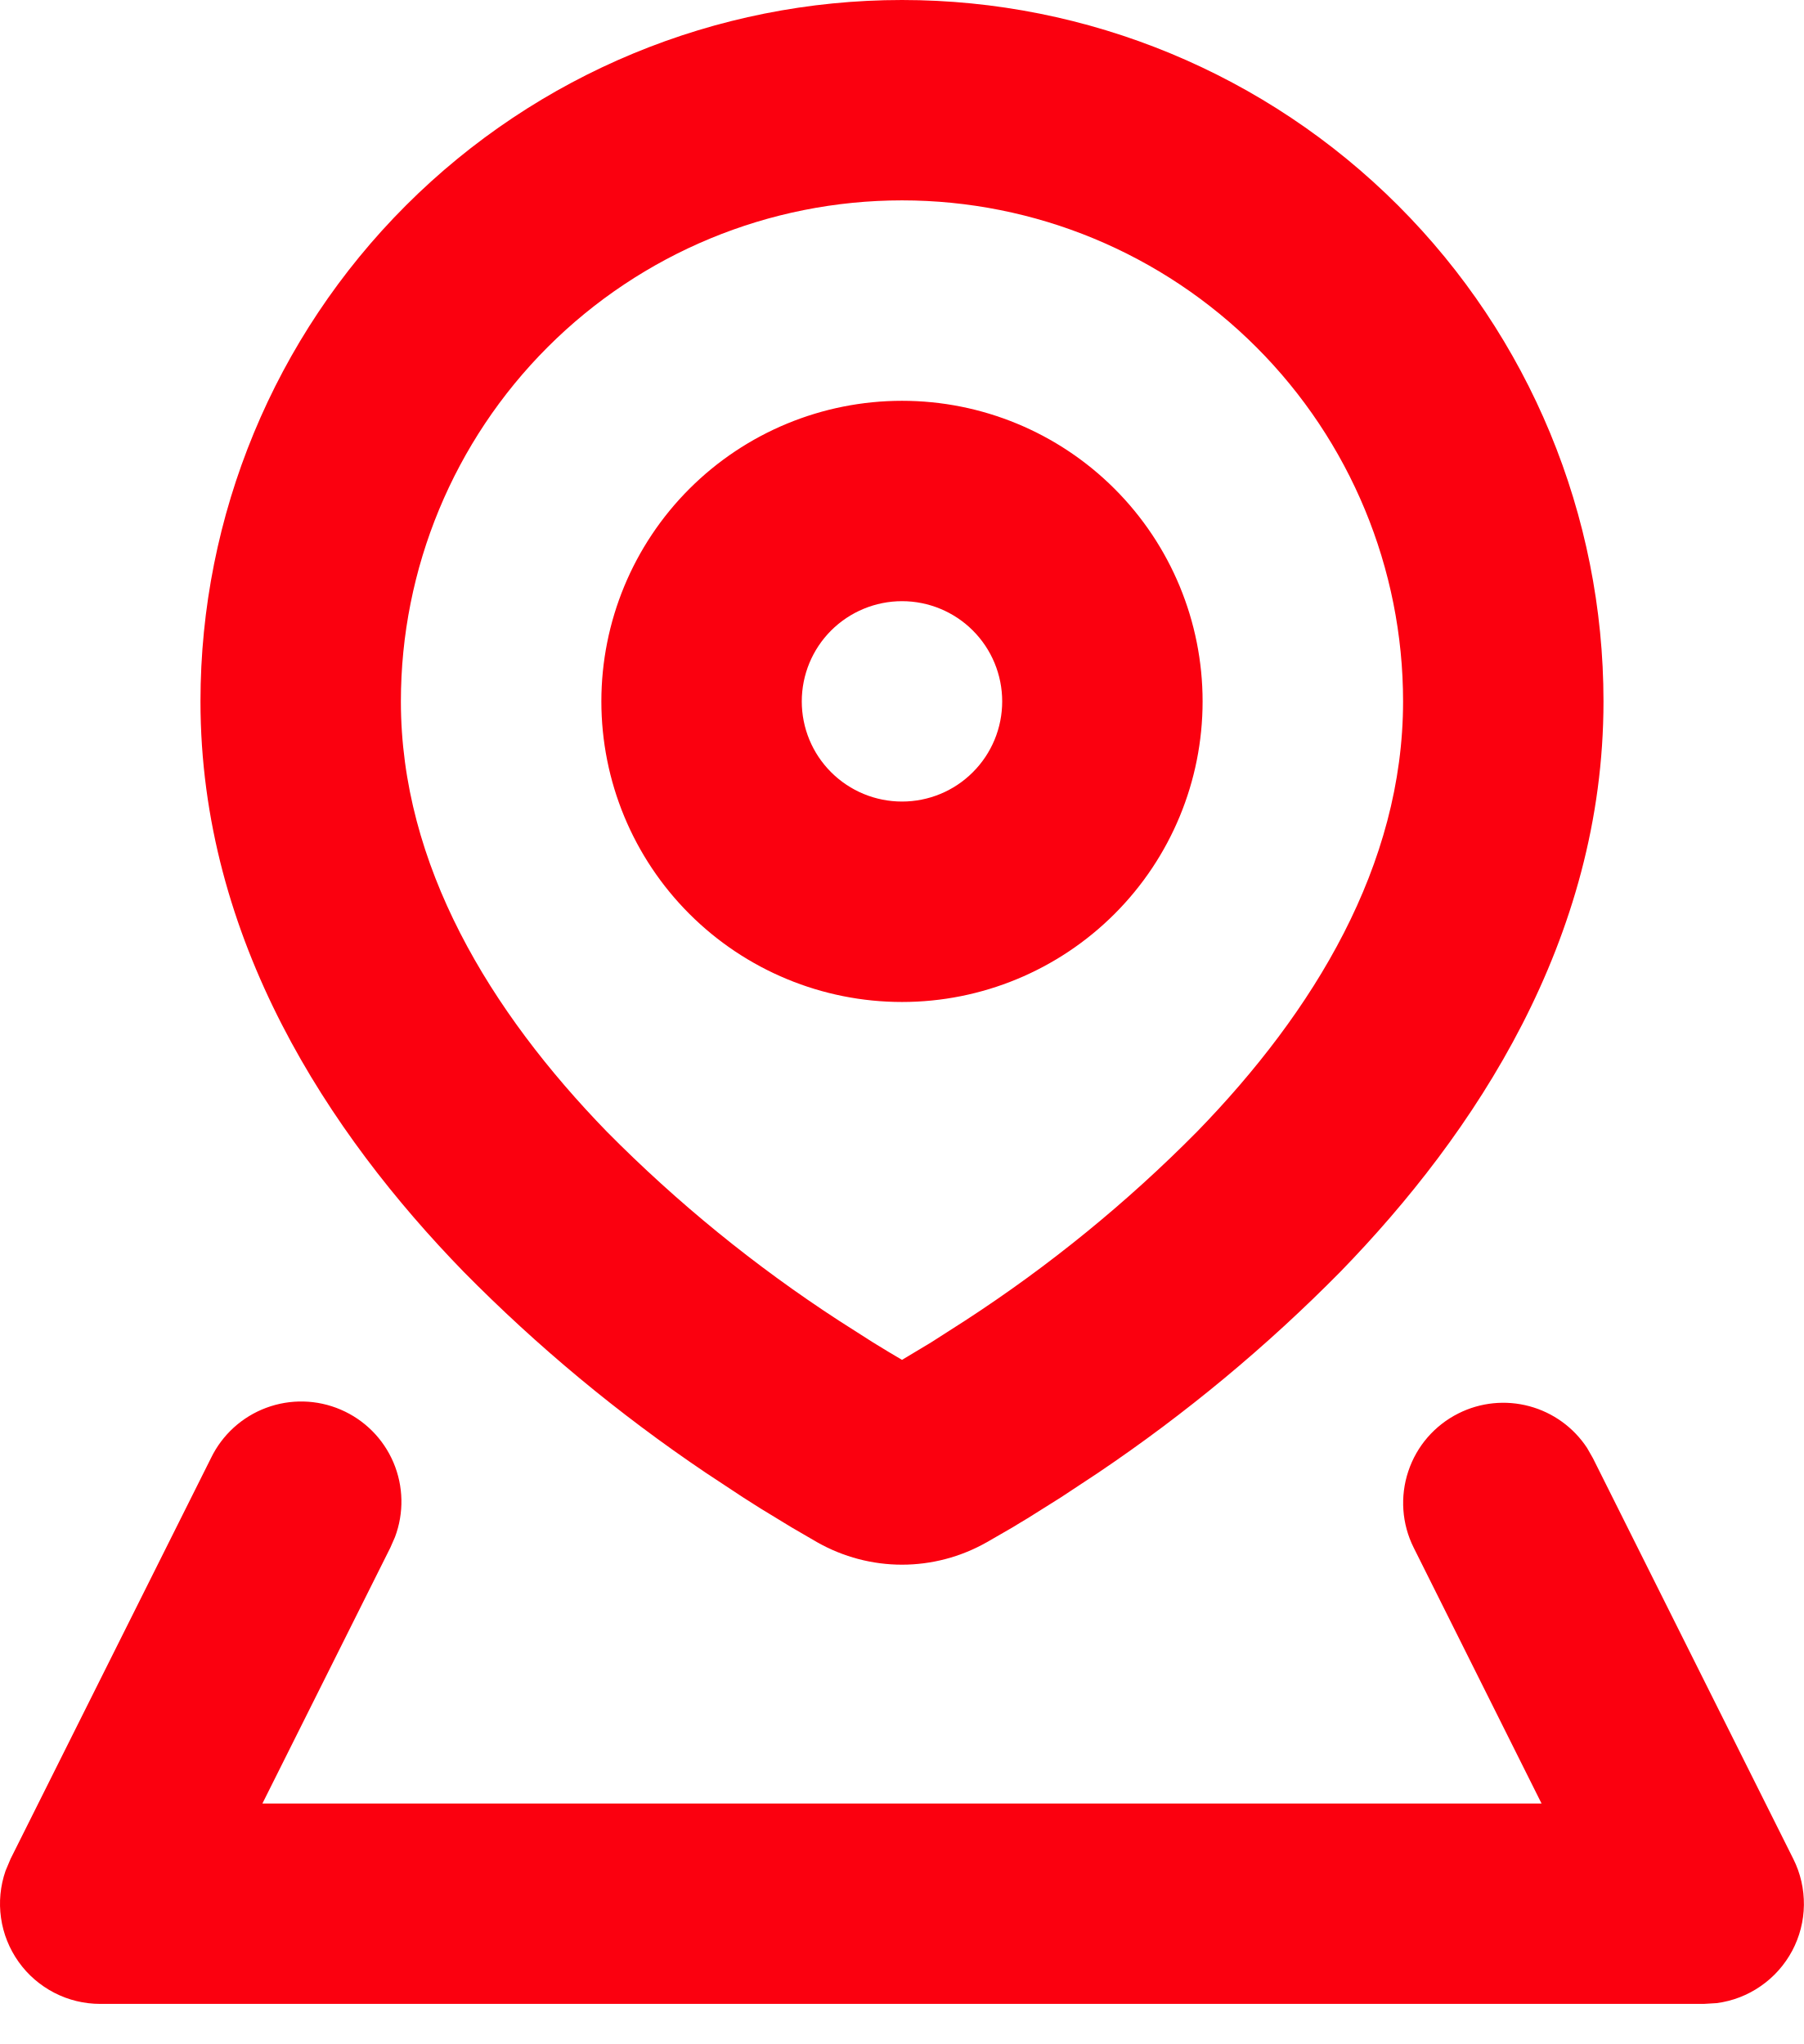
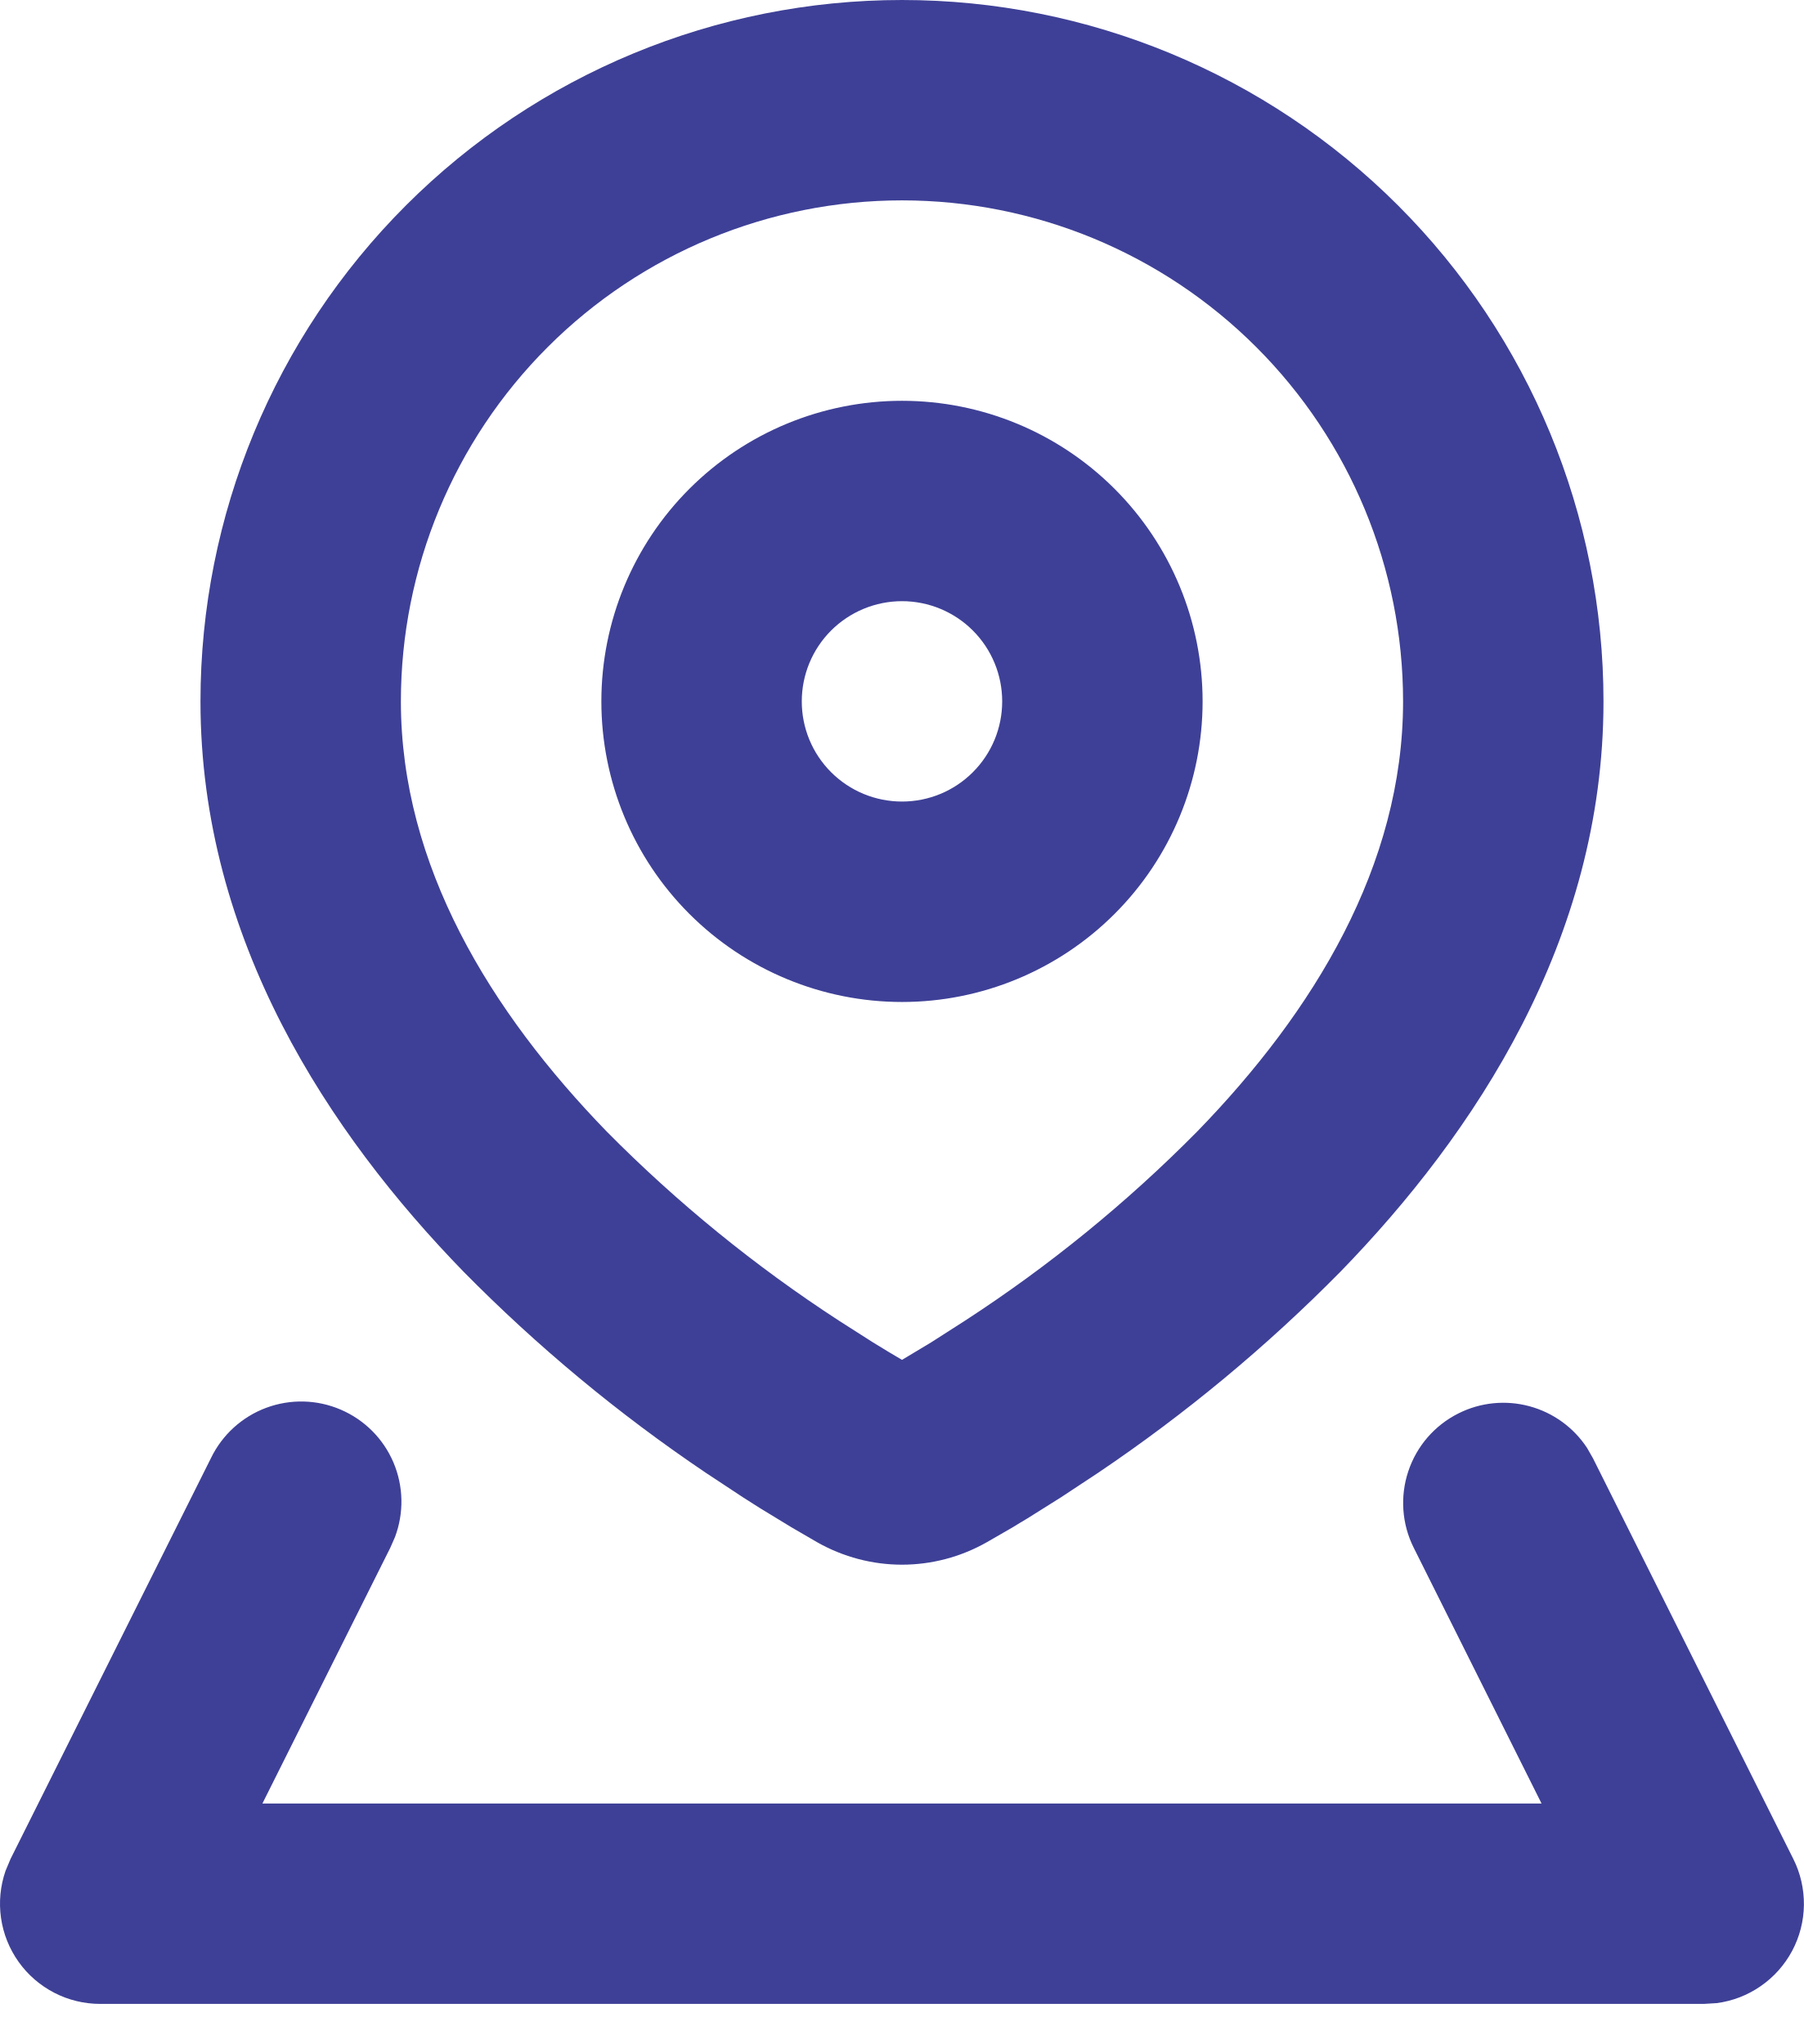
<svg xmlns="http://www.w3.org/2000/svg" width="30" height="34" viewBox="0 0 30 34" fill="none">
-   <path fill-rule="evenodd" clip-rule="evenodd" d="M24.256 23.51C24.621 23.327 25.04 23.285 25.434 23.391C25.828 23.497 26.17 23.744 26.394 24.085L26.491 24.255L29.824 30.922C29.943 31.159 30.003 31.422 30 31.688C29.997 31.954 29.93 32.215 29.805 32.45C29.68 32.684 29.501 32.886 29.282 33.037C29.064 33.189 28.812 33.286 28.549 33.32L28.334 33.333H1.667C1.401 33.333 1.139 33.27 0.903 33.148C0.667 33.026 0.463 32.85 0.309 32.633C0.155 32.416 0.054 32.166 0.017 31.903C-0.021 31.64 0.005 31.371 0.092 31.12L0.176 30.92L3.509 24.253C3.696 23.867 4.024 23.568 4.426 23.418C4.828 23.268 5.272 23.278 5.667 23.448C6.061 23.617 6.375 23.931 6.543 24.326C6.711 24.721 6.72 25.165 6.569 25.567L6.491 25.745L4.364 30H25.637L23.511 25.745C23.313 25.35 23.281 24.892 23.421 24.473C23.56 24.054 23.86 23.708 24.256 23.51ZM15.001 0C18.095 0 21.062 1.229 23.25 3.417C25.438 5.605 26.667 8.572 26.667 11.667C26.667 15.637 24.519 18.862 22.296 21.15C21.067 22.397 19.717 23.518 18.265 24.497L17.644 24.907L17.09 25.255C17.004 25.307 16.921 25.355 16.842 25.405L16.414 25.652C15.534 26.152 14.467 26.152 13.587 25.652L13.159 25.403L12.642 25.088C12.547 25.028 12.452 24.968 12.357 24.907L11.736 24.497C10.284 23.518 8.934 22.397 7.706 21.15C5.482 18.862 3.334 15.637 3.334 11.667C3.334 8.572 4.563 5.605 6.751 3.417C8.939 1.229 11.906 0 15.001 0ZM15.001 3.333C12.79 3.333 10.671 4.211 9.108 5.774C7.545 7.337 6.667 9.457 6.667 11.667C6.667 14.393 8.151 16.825 10.095 18.827C11.265 20.009 12.558 21.062 13.952 21.968L14.519 22.33C14.694 22.438 14.855 22.535 15.001 22.62L15.484 22.33L16.049 21.968C17.443 21.062 18.736 20.009 19.905 18.827C21.851 16.827 23.334 14.393 23.334 11.667C23.334 9.457 22.456 7.337 20.893 5.774C19.33 4.211 17.211 3.333 15.001 3.333ZM15.001 6.667C16.327 6.667 17.598 7.193 18.536 8.131C19.474 9.069 20 10.341 20 11.667C20 12.993 19.474 14.264 18.536 15.202C17.598 16.14 16.327 16.667 15.001 16.667C13.675 16.667 12.403 16.14 11.465 15.202C10.527 14.264 10.001 12.993 10.001 11.667C10.001 10.341 10.527 9.069 11.465 8.131C12.403 7.193 13.675 6.667 15.001 6.667ZM15.001 10C14.559 10 14.135 10.176 13.822 10.488C13.509 10.801 13.334 11.225 13.334 11.667C13.334 12.109 13.509 12.533 13.822 12.845C14.135 13.158 14.559 13.333 15.001 13.333C15.443 13.333 15.867 13.158 16.179 12.845C16.492 12.533 16.667 12.109 16.667 11.667C16.667 11.225 16.492 10.801 16.179 10.488C15.867 10.176 15.443 10 15.001 10Z" fill="#fb000f" />
+   <path fill-rule="evenodd" clip-rule="evenodd" d="M24.256 23.51C24.621 23.327 25.04 23.285 25.434 23.391C25.828 23.497 26.17 23.744 26.394 24.085L26.491 24.255L29.824 30.922C29.943 31.159 30.003 31.422 30 31.688C29.997 31.954 29.93 32.215 29.805 32.45C29.68 32.684 29.501 32.886 29.282 33.037C29.064 33.189 28.812 33.286 28.549 33.32L28.334 33.333H1.667C1.401 33.333 1.139 33.27 0.903 33.148C0.667 33.026 0.463 32.85 0.309 32.633C0.155 32.416 0.054 32.166 0.017 31.903C-0.021 31.64 0.005 31.371 0.092 31.12L0.176 30.92L3.509 24.253C3.696 23.867 4.024 23.568 4.426 23.418C4.828 23.268 5.272 23.278 5.667 23.448C6.061 23.617 6.375 23.931 6.543 24.326C6.711 24.721 6.72 25.165 6.569 25.567L6.491 25.745L4.364 30H25.637L23.511 25.745C23.313 25.35 23.281 24.892 23.421 24.473C23.56 24.054 23.86 23.708 24.256 23.51ZM15.001 0C18.095 0 21.062 1.229 23.25 3.417C25.438 5.605 26.667 8.572 26.667 11.667C26.667 15.637 24.519 18.862 22.296 21.15C21.067 22.397 19.717 23.518 18.265 24.497L17.644 24.907L17.09 25.255C17.004 25.307 16.921 25.355 16.842 25.405L16.414 25.652C15.534 26.152 14.467 26.152 13.587 25.652L13.159 25.403L12.642 25.088C12.547 25.028 12.452 24.968 12.357 24.907L11.736 24.497C10.284 23.518 8.934 22.397 7.706 21.15C5.482 18.862 3.334 15.637 3.334 11.667C3.334 8.572 4.563 5.605 6.751 3.417C8.939 1.229 11.906 0 15.001 0ZM15.001 3.333C12.79 3.333 10.671 4.211 9.108 5.774C7.545 7.337 6.667 9.457 6.667 11.667C6.667 14.393 8.151 16.825 10.095 18.827C11.265 20.009 12.558 21.062 13.952 21.968L14.519 22.33C14.694 22.438 14.855 22.535 15.001 22.62L15.484 22.33L16.049 21.968C17.443 21.062 18.736 20.009 19.905 18.827C21.851 16.827 23.334 14.393 23.334 11.667C23.334 9.457 22.456 7.337 20.893 5.774C19.33 4.211 17.211 3.333 15.001 3.333ZM15.001 6.667C16.327 6.667 17.598 7.193 18.536 8.131C19.474 9.069 20 10.341 20 11.667C20 12.993 19.474 14.264 18.536 15.202C17.598 16.14 16.327 16.667 15.001 16.667C13.675 16.667 12.403 16.14 11.465 15.202C10.527 14.264 10.001 12.993 10.001 11.667C10.001 10.341 10.527 9.069 11.465 8.131C12.403 7.193 13.675 6.667 15.001 6.667ZM15.001 10C14.559 10 14.135 10.176 13.822 10.488C13.509 10.801 13.334 11.225 13.334 11.667C13.334 12.109 13.509 12.533 13.822 12.845C14.135 13.158 14.559 13.333 15.001 13.333C15.443 13.333 15.867 13.158 16.179 12.845C16.492 12.533 16.667 12.109 16.667 11.667C16.667 11.225 16.492 10.801 16.179 10.488C15.867 10.176 15.443 10 15.001 10Z" fill="#3e4097" />
</svg>
